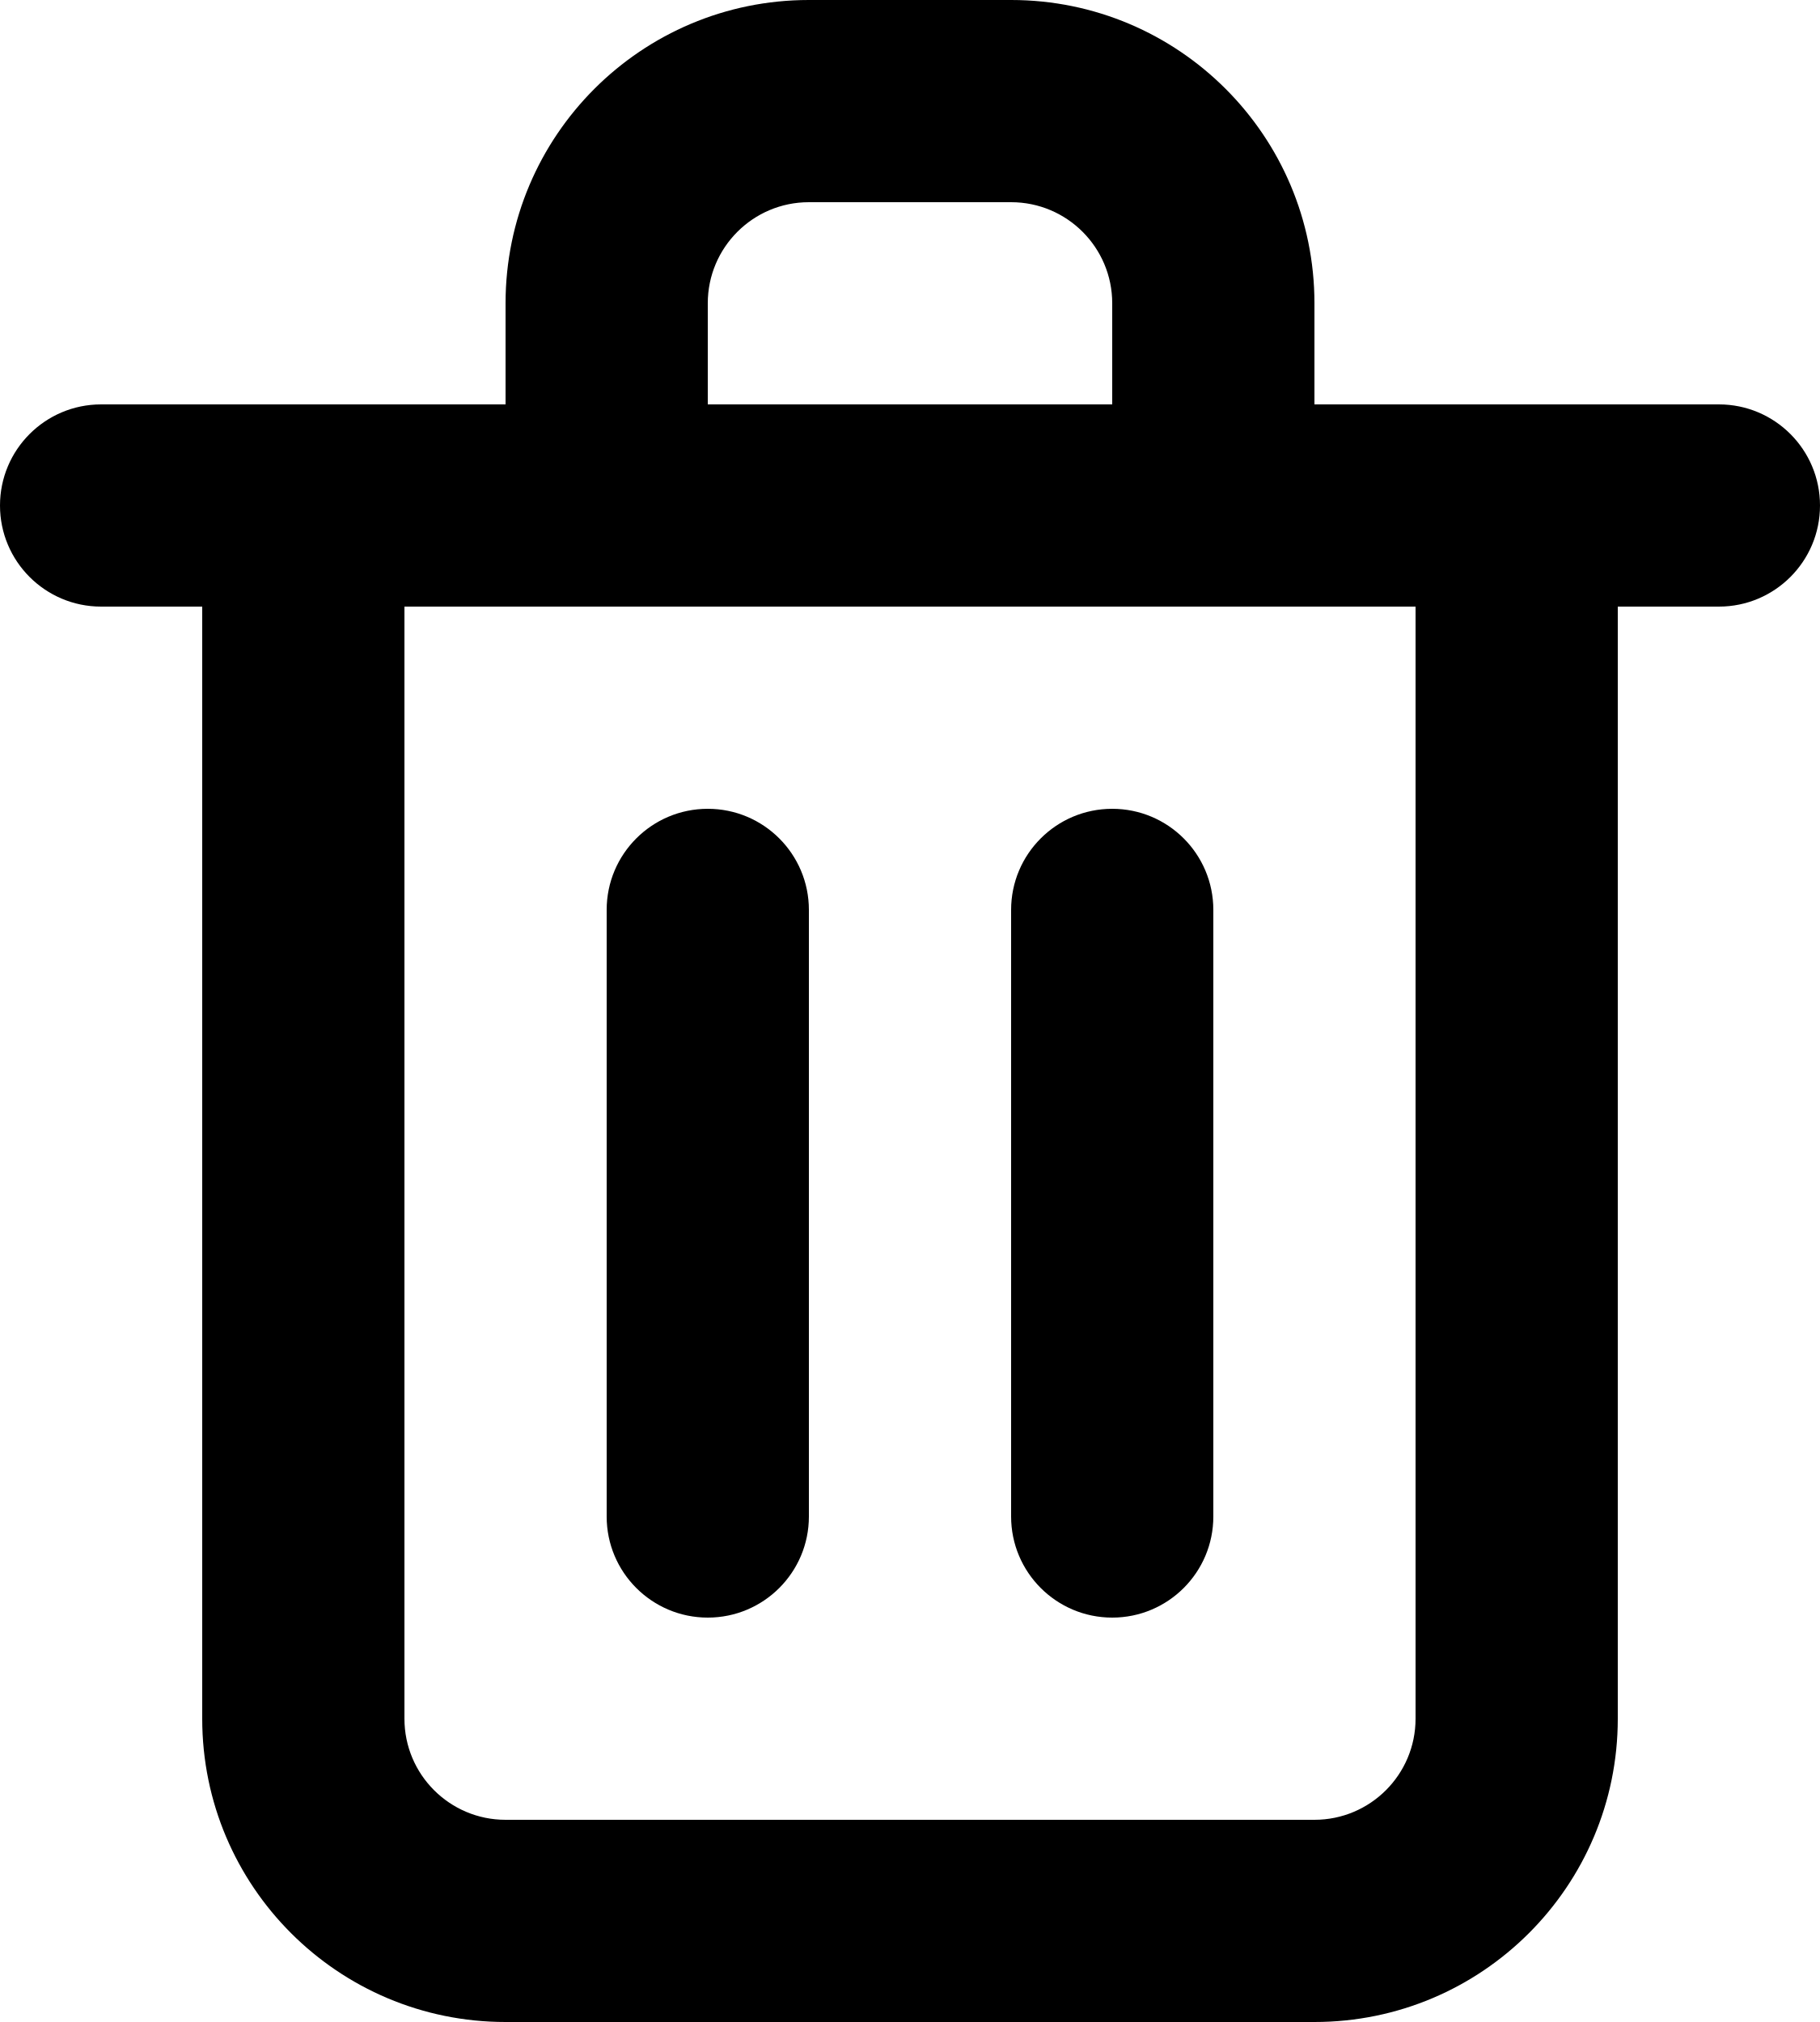
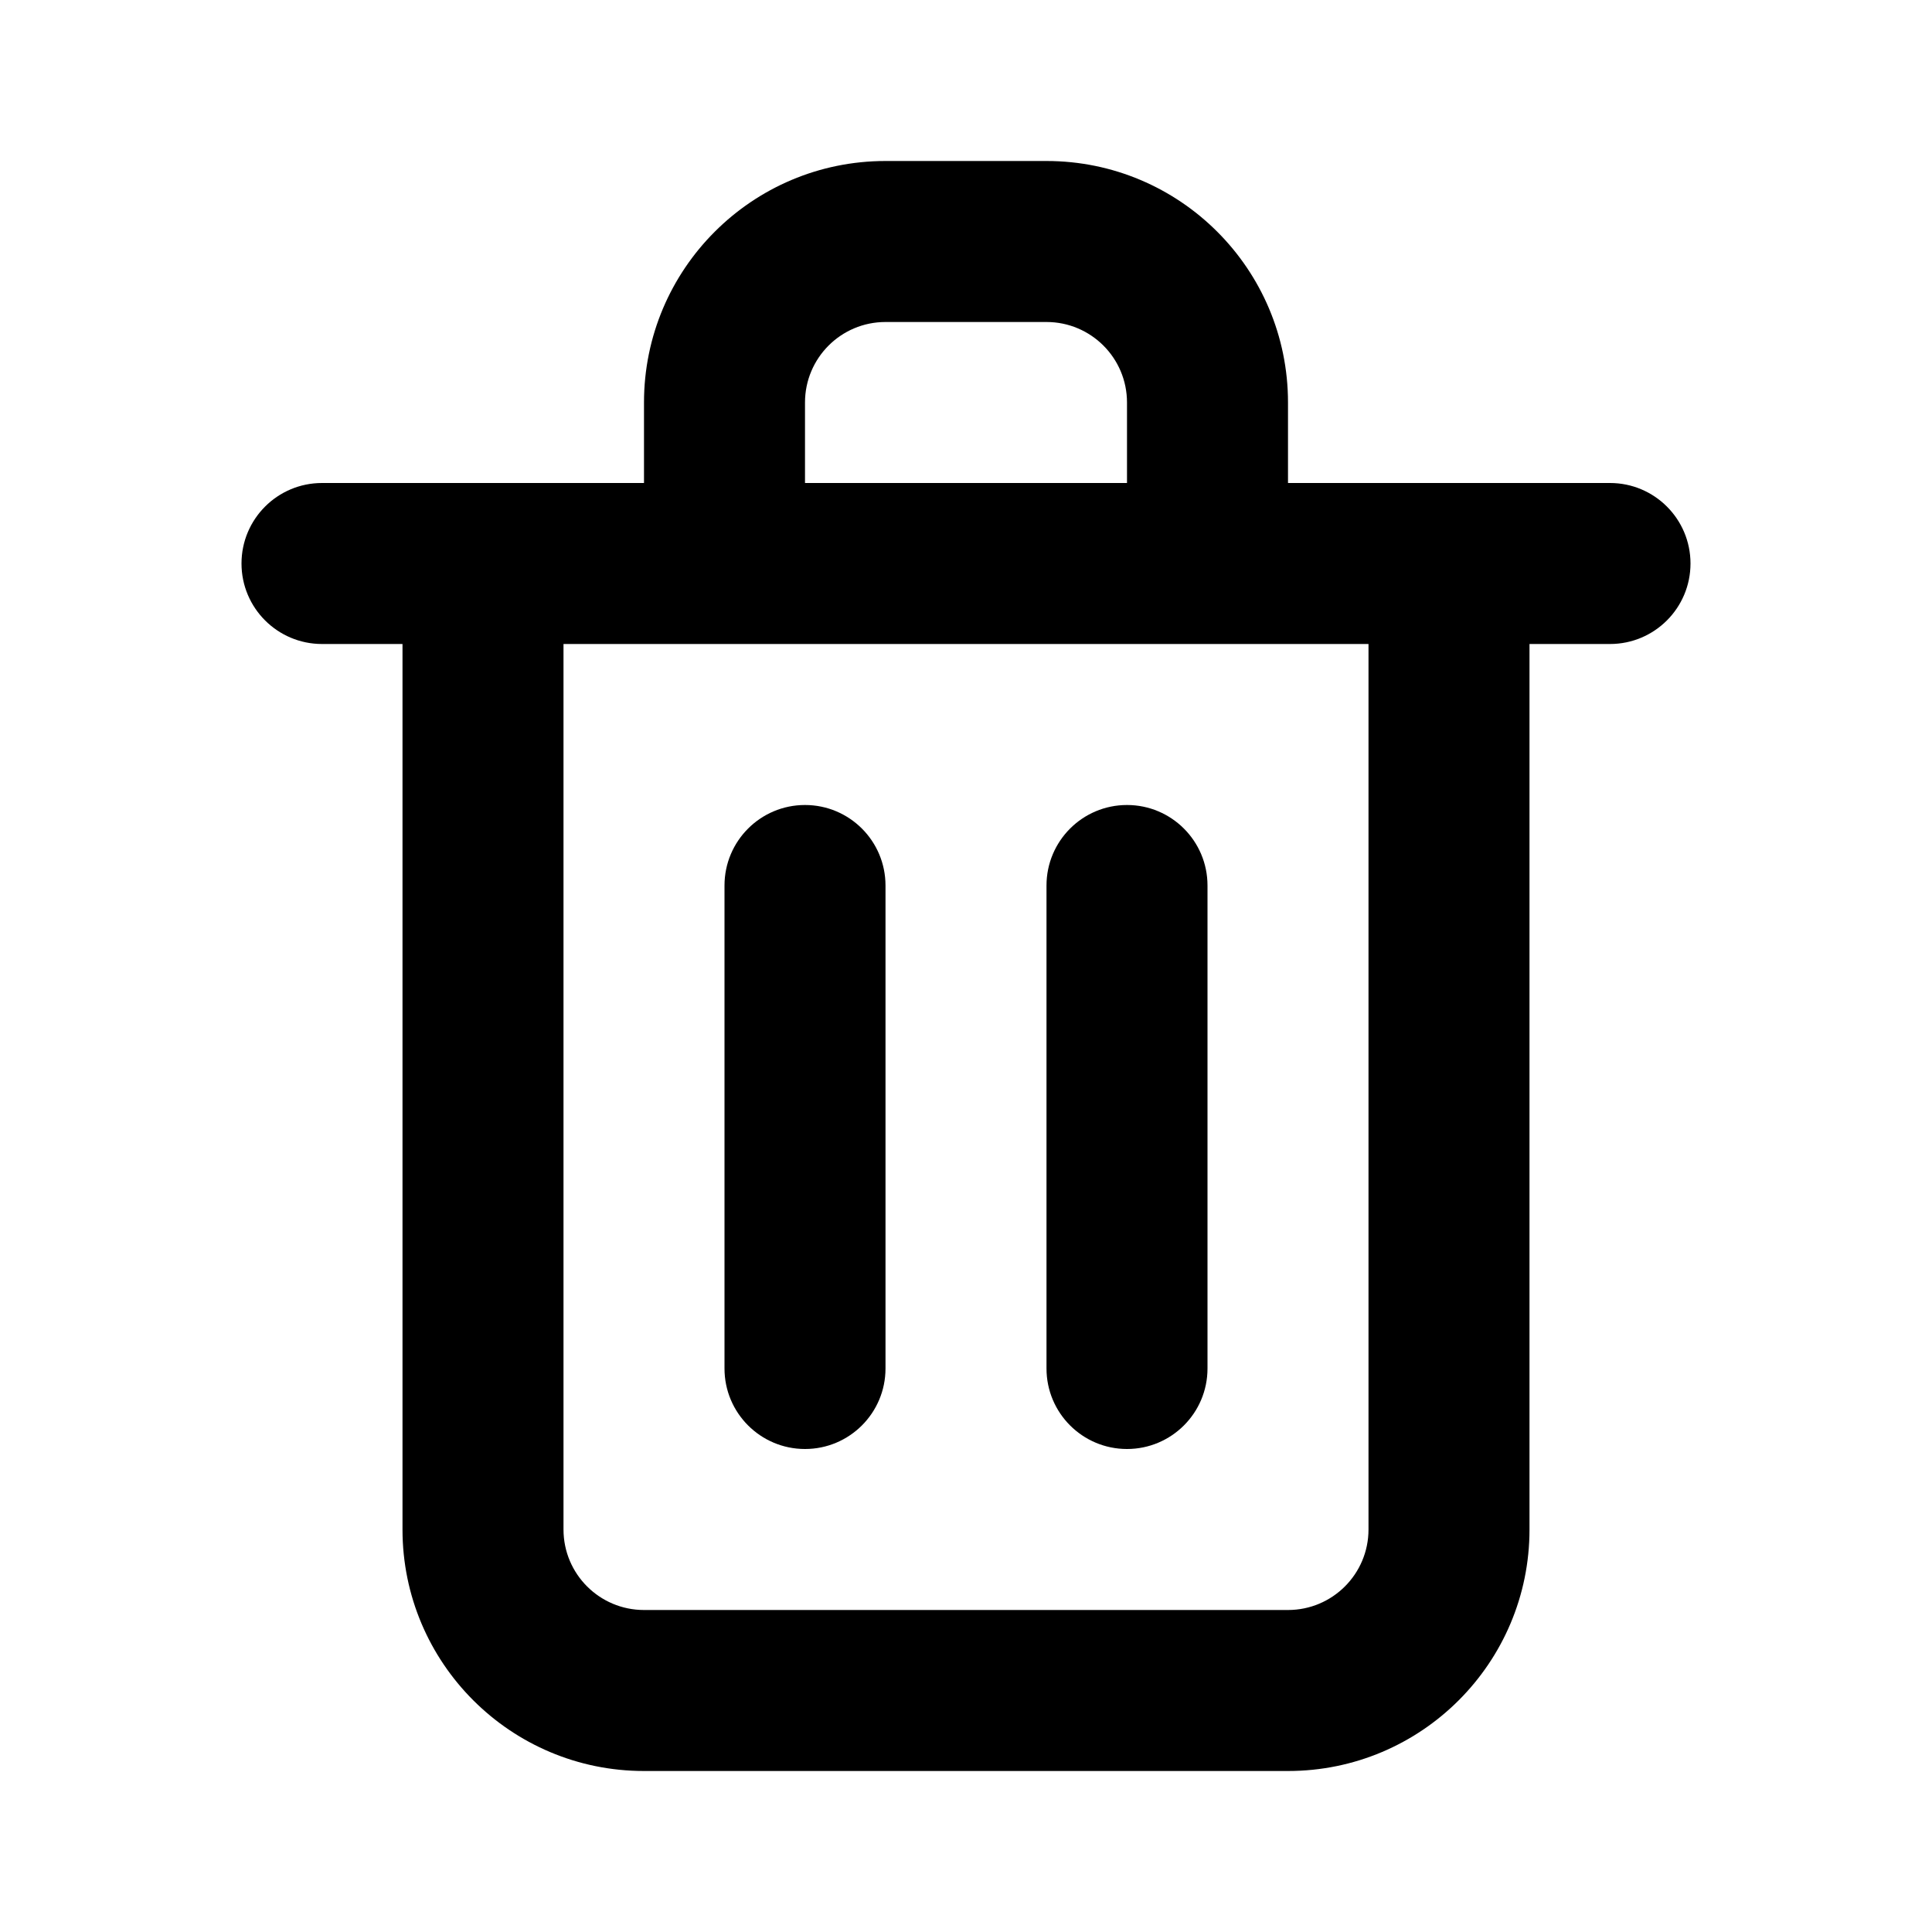
- <svg xmlns="http://www.w3.org/2000/svg" viewBox="0 0 18 20">
-   <path d="M7 16a1 1 0 0 0 1-1V9a1 1 0 0 0-2 0v6a1 1 0 0 0 1 1zM17 4h-4V3a3 3 0 0 0-3-3H8a3 3 0 0 0-3 3v1H1a1 1 0 0 0 0 2h1v11a3 3 0 0 0 3 3h8a3 3 0 0 0 3-3V6h1a1 1 0 1 0 0-2zM7 3a1 1 0 0 1 1-1h2a1 1 0 0 1 1 1v1H7V3zm7 14a1 1 0 0 1-1 1H5a1 1 0 0 1-1-1V6h10v11zm-3-1a1 1 0 0 0 1-1V9a1 1 0 0 0-2 0v6a1 1 0 0 0 1 1z" />
+ <svg xmlns="http://www.w3.org/2000/svg" viewBox="0 0 24 24">
+   <path d="M10 18a1 1 0 0 0 1-1v-6a1 1 0 0 0-2 0v6a1 1 0 0 0 1 1zM20 6h-4V5a3 3 0 0 0-3-3h-2a3 3 0 0 0-3 3v1H4a1 1 0 0 0 0 2h1v11a3 3 0 0 0 3 3h8a3 3 0 0 0 3-3V8h1a1 1 0 1 0 0-2zM10 5a1 1 0 0 1 1-1h2a1 1 0 0 1 1 1v1h-4V5zm7 14a1 1 0 0 1-1 1H8a1 1 0 0 1-1-1V8h10v11zm-3-1a1 1 0 0 0 1-1v-6a1 1 0 0 0-2 0v6a1 1 0 0 0 1 1z" />
</svg>
